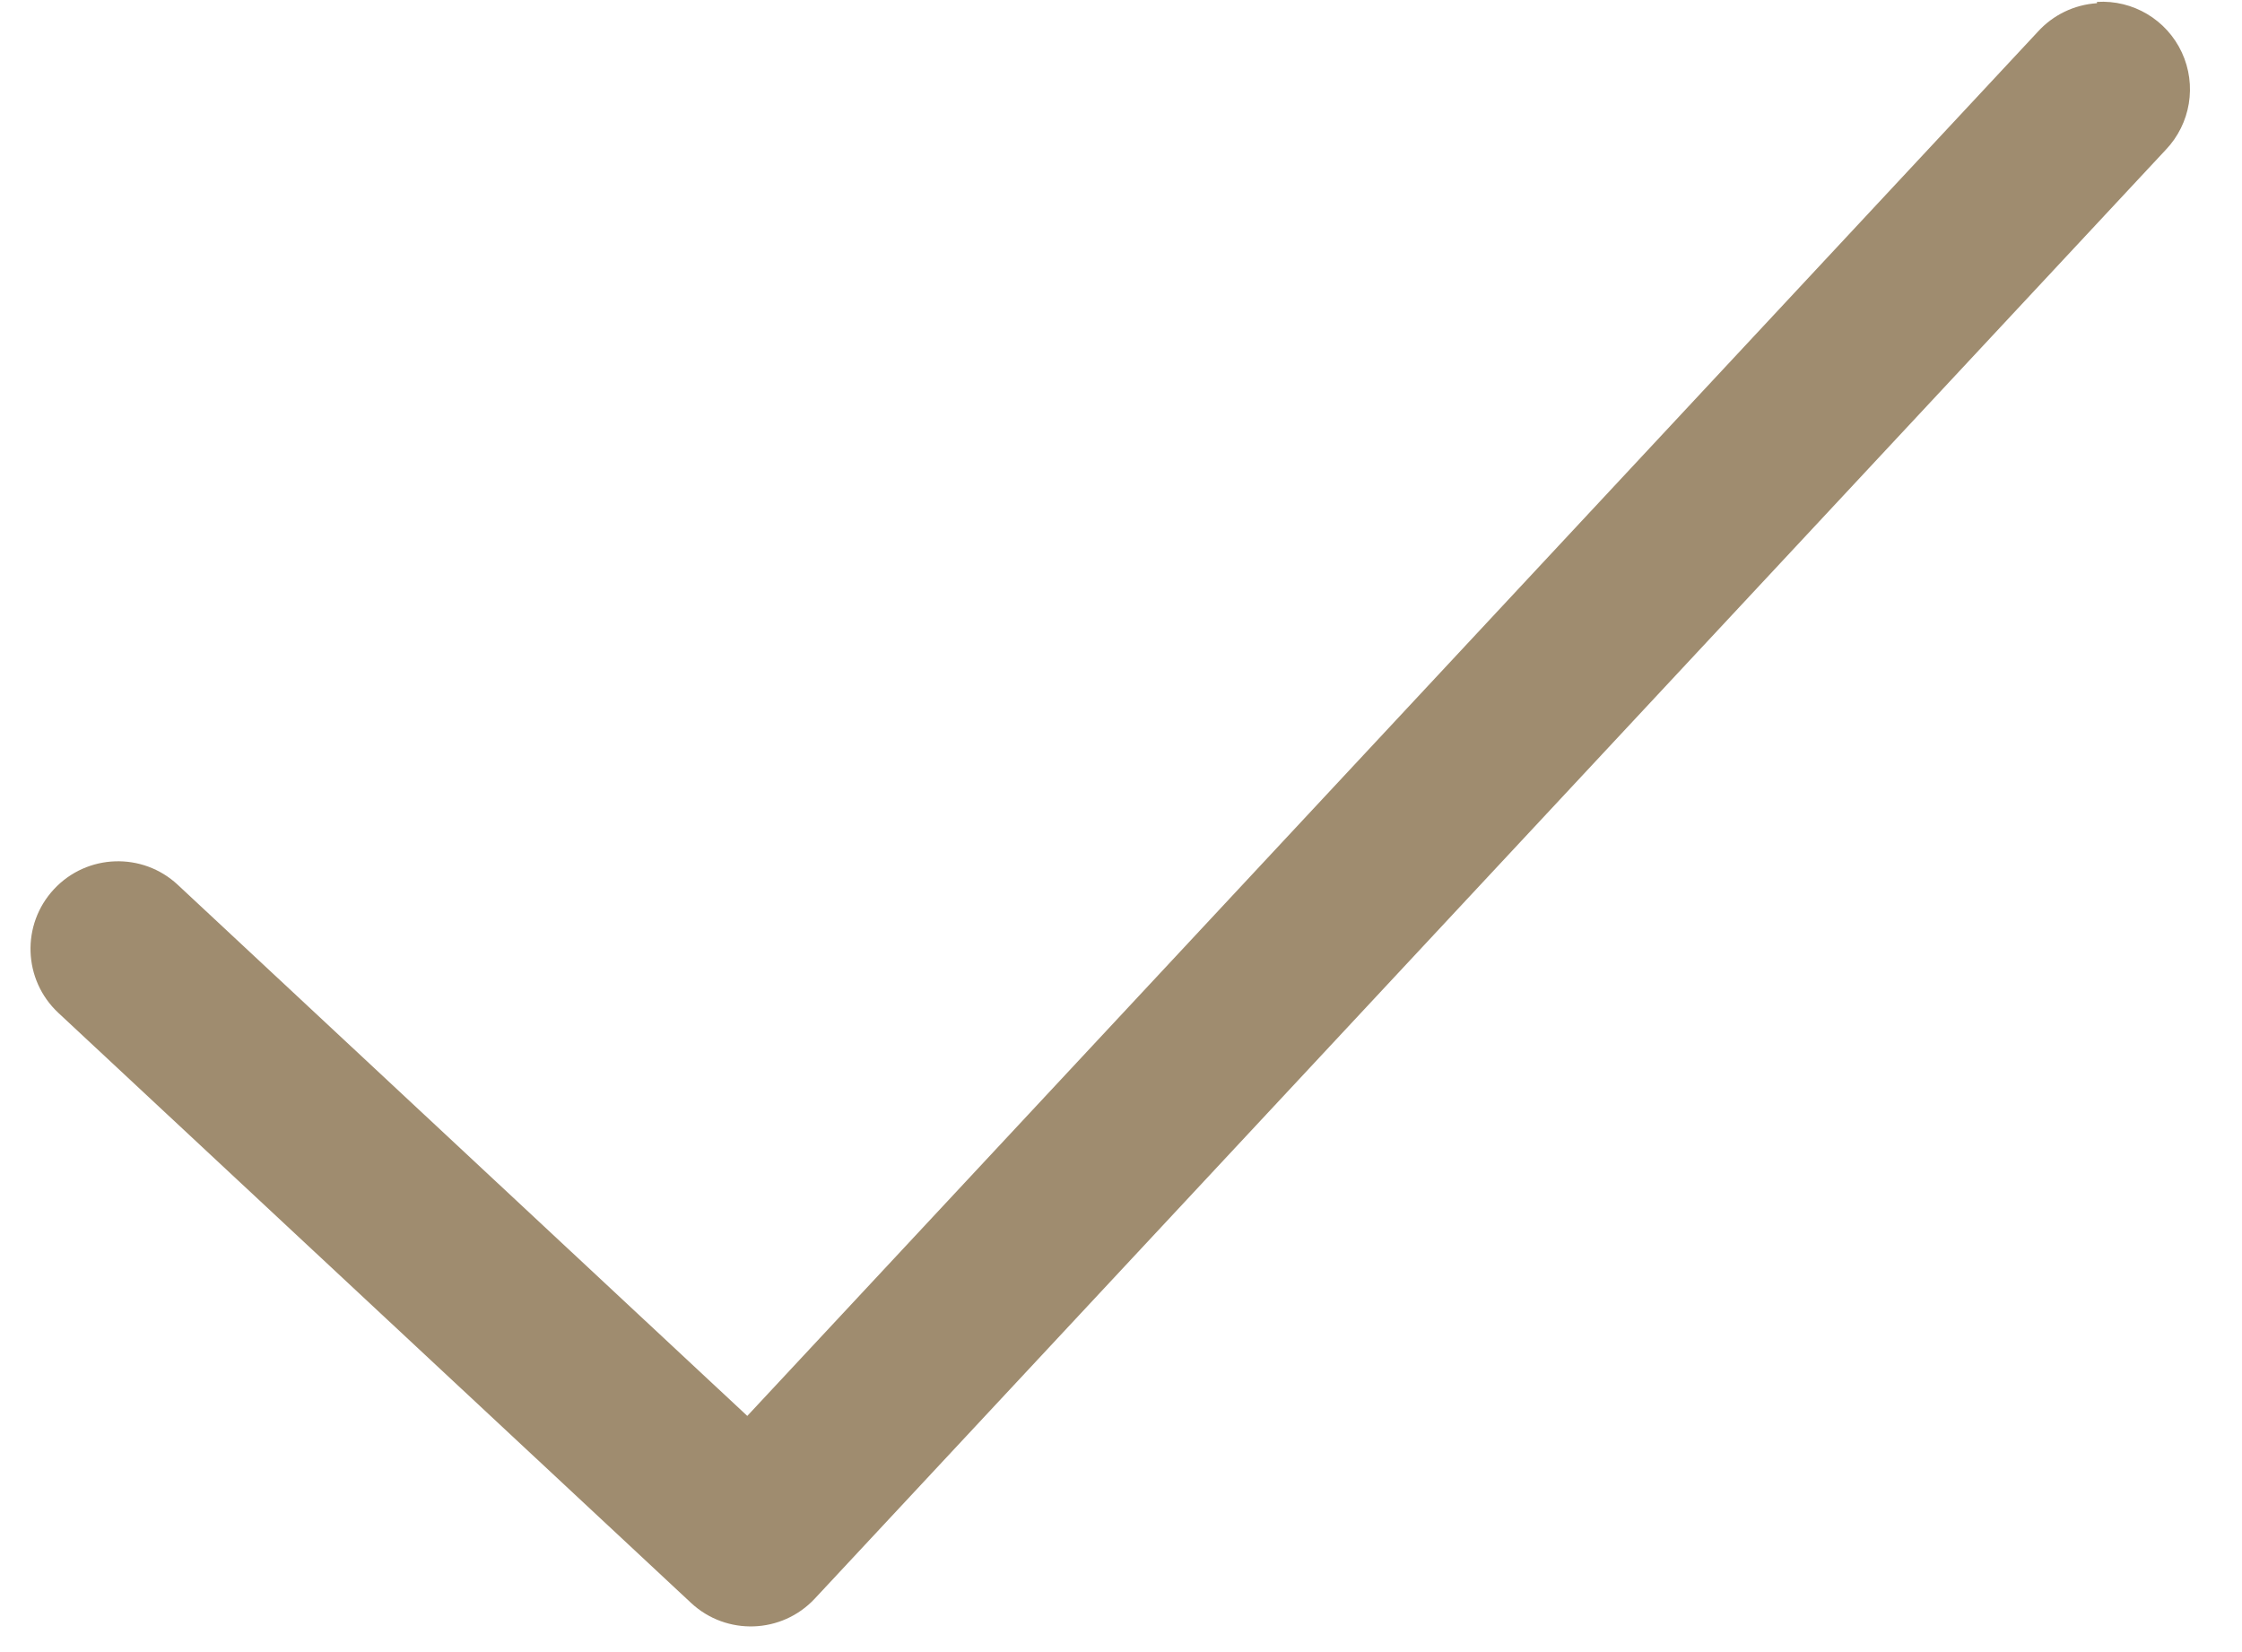
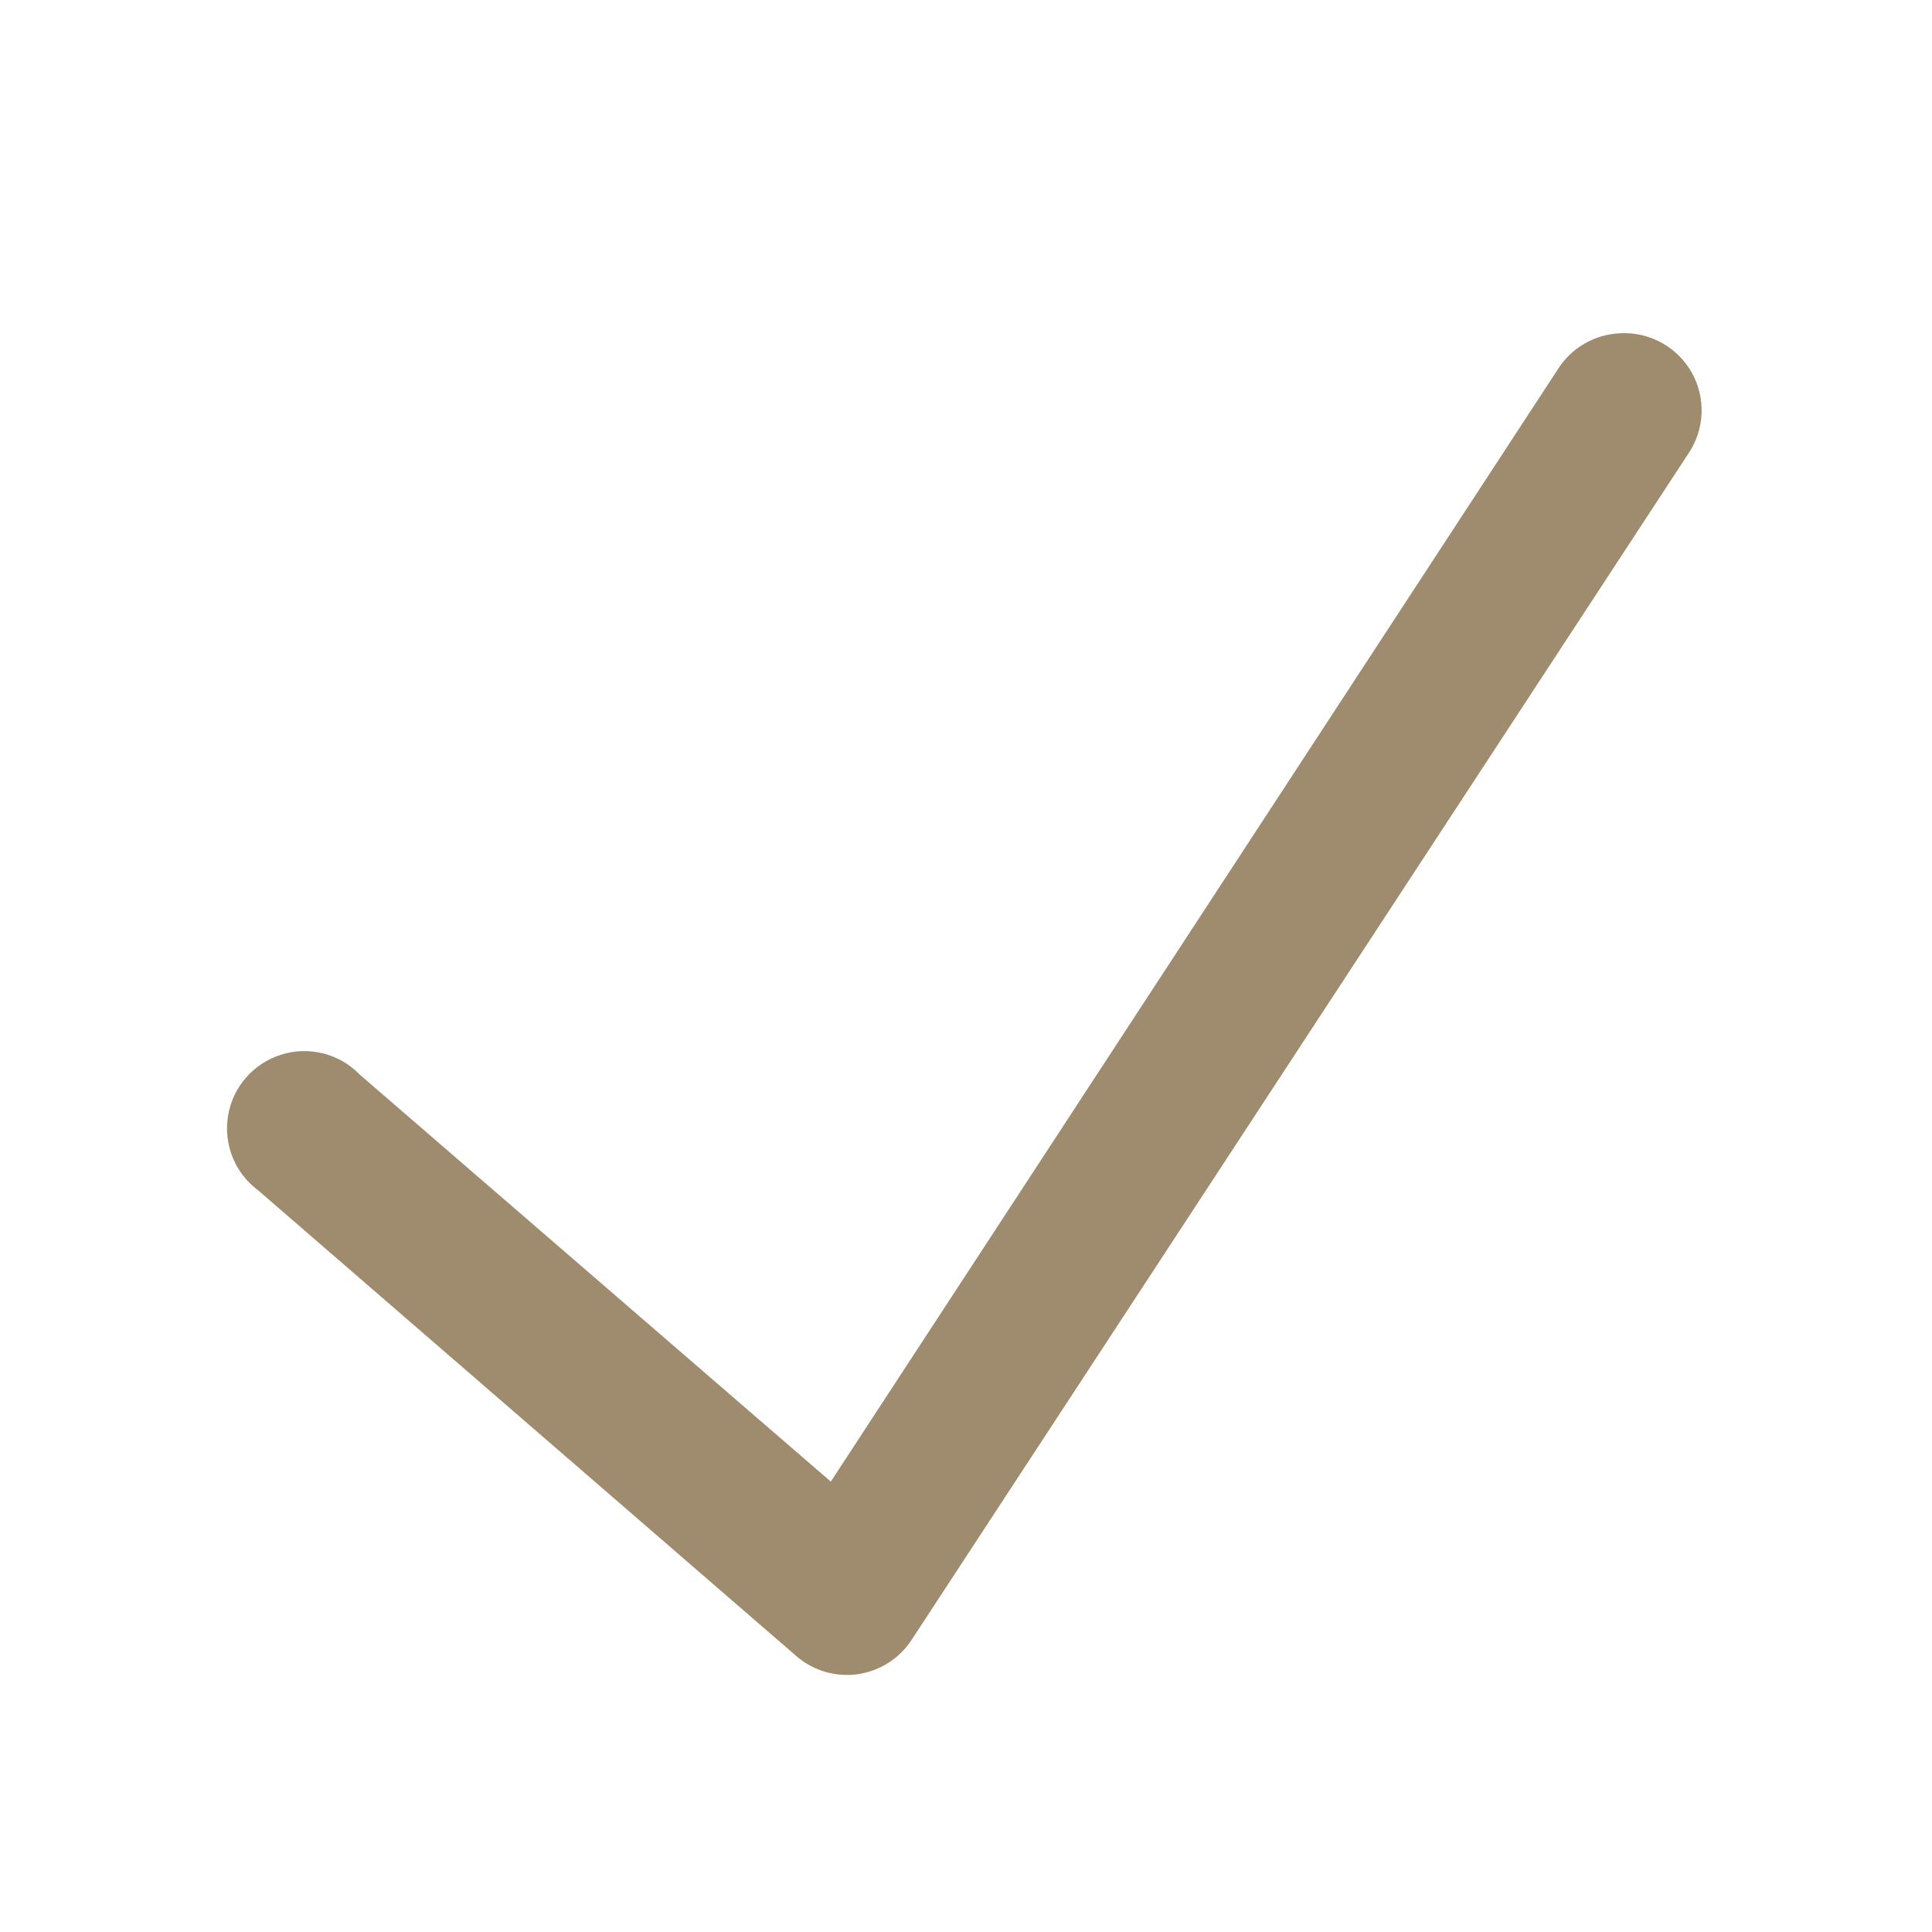
- <svg xmlns="http://www.w3.org/2000/svg" width="13.925" height="10.256" viewBox="0 0 13.925 10.256">
-   <path id="icons8-checkmark" d="M16.032,5.99a.544.544,0,0,0-.374.165L7.348,14.466l-3.42-3.42a.543.543,0,1,0-.769.769l3.8,3.8a.544.544,0,0,0,.768,0l8.7-8.7a.544.544,0,0,0-.395-.933Z" transform="translate(-3.207 -5.407) rotate(-2)" fill="#9f8c6f" />
+ <svg xmlns="http://www.w3.org/2000/svg" viewBox="0,0,256,256" width="50px" height="50px">
+   <g fill="#9f8c6f" fill-rule="nonzero" stroke="none" stroke-width="1" stroke-linecap="butt" stroke-linejoin="miter" stroke-miterlimit="10" stroke-dasharray="" stroke-dashoffset="0" font-family="none" font-weight="none" font-size="none" text-anchor="none" style="mix-blend-mode: normal">
+     <g transform="scale(5.12,5.12)">
+       <path d="M41.938,8.625c-0.664,0.023 -1.273,0.375 -1.625,0.938l-18.812,28.781l-12.188,-10.531c-0.523,-0.543 -1.309,-0.746 -2.031,-0.52c-0.719,0.223 -1.254,0.832 -1.379,1.574c-0.125,0.746 0.176,1.496 0.785,1.945l13.938,12.062c0.438,0.371 1.016,0.535 1.582,0.453c0.57,-0.086 1.074,-0.41 1.387,-0.891l20.094,-30.688c0.43,-0.629 0.465,-1.441 0.094,-2.105c-0.371,-0.66 -1.086,-1.055 -1.844,-1.02z" />
+     </g>
+   </g>
</svg>
